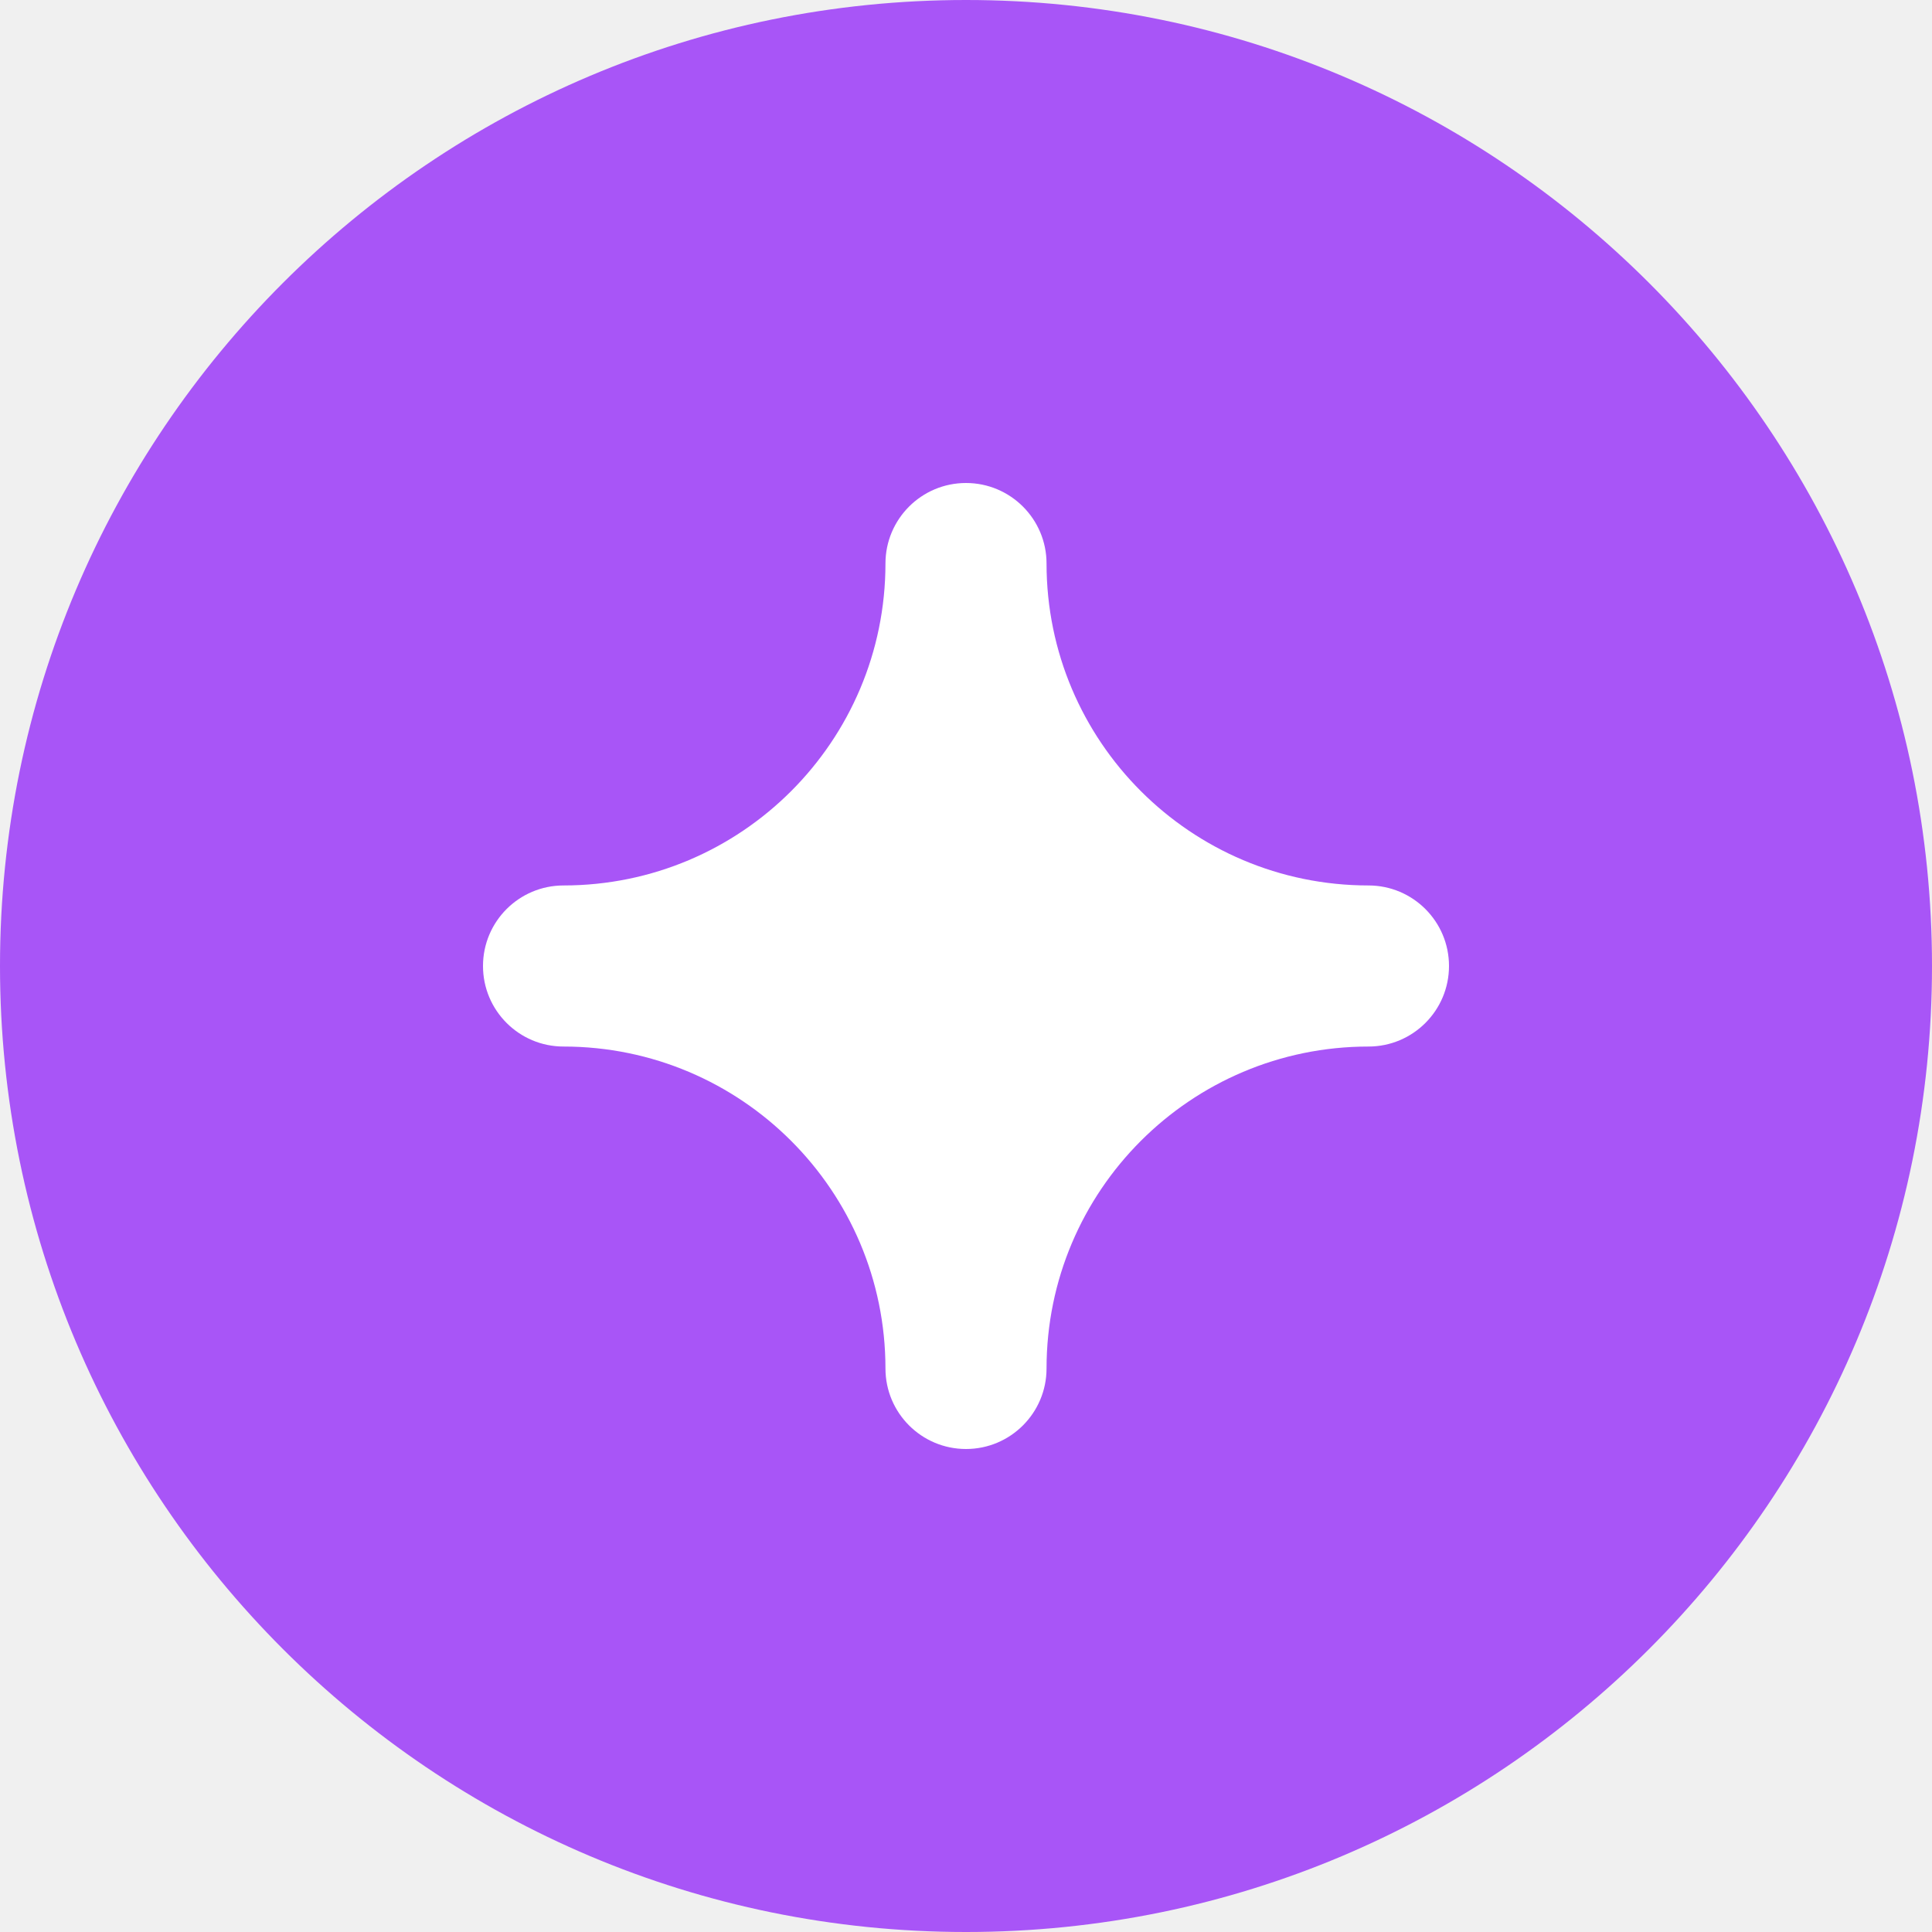
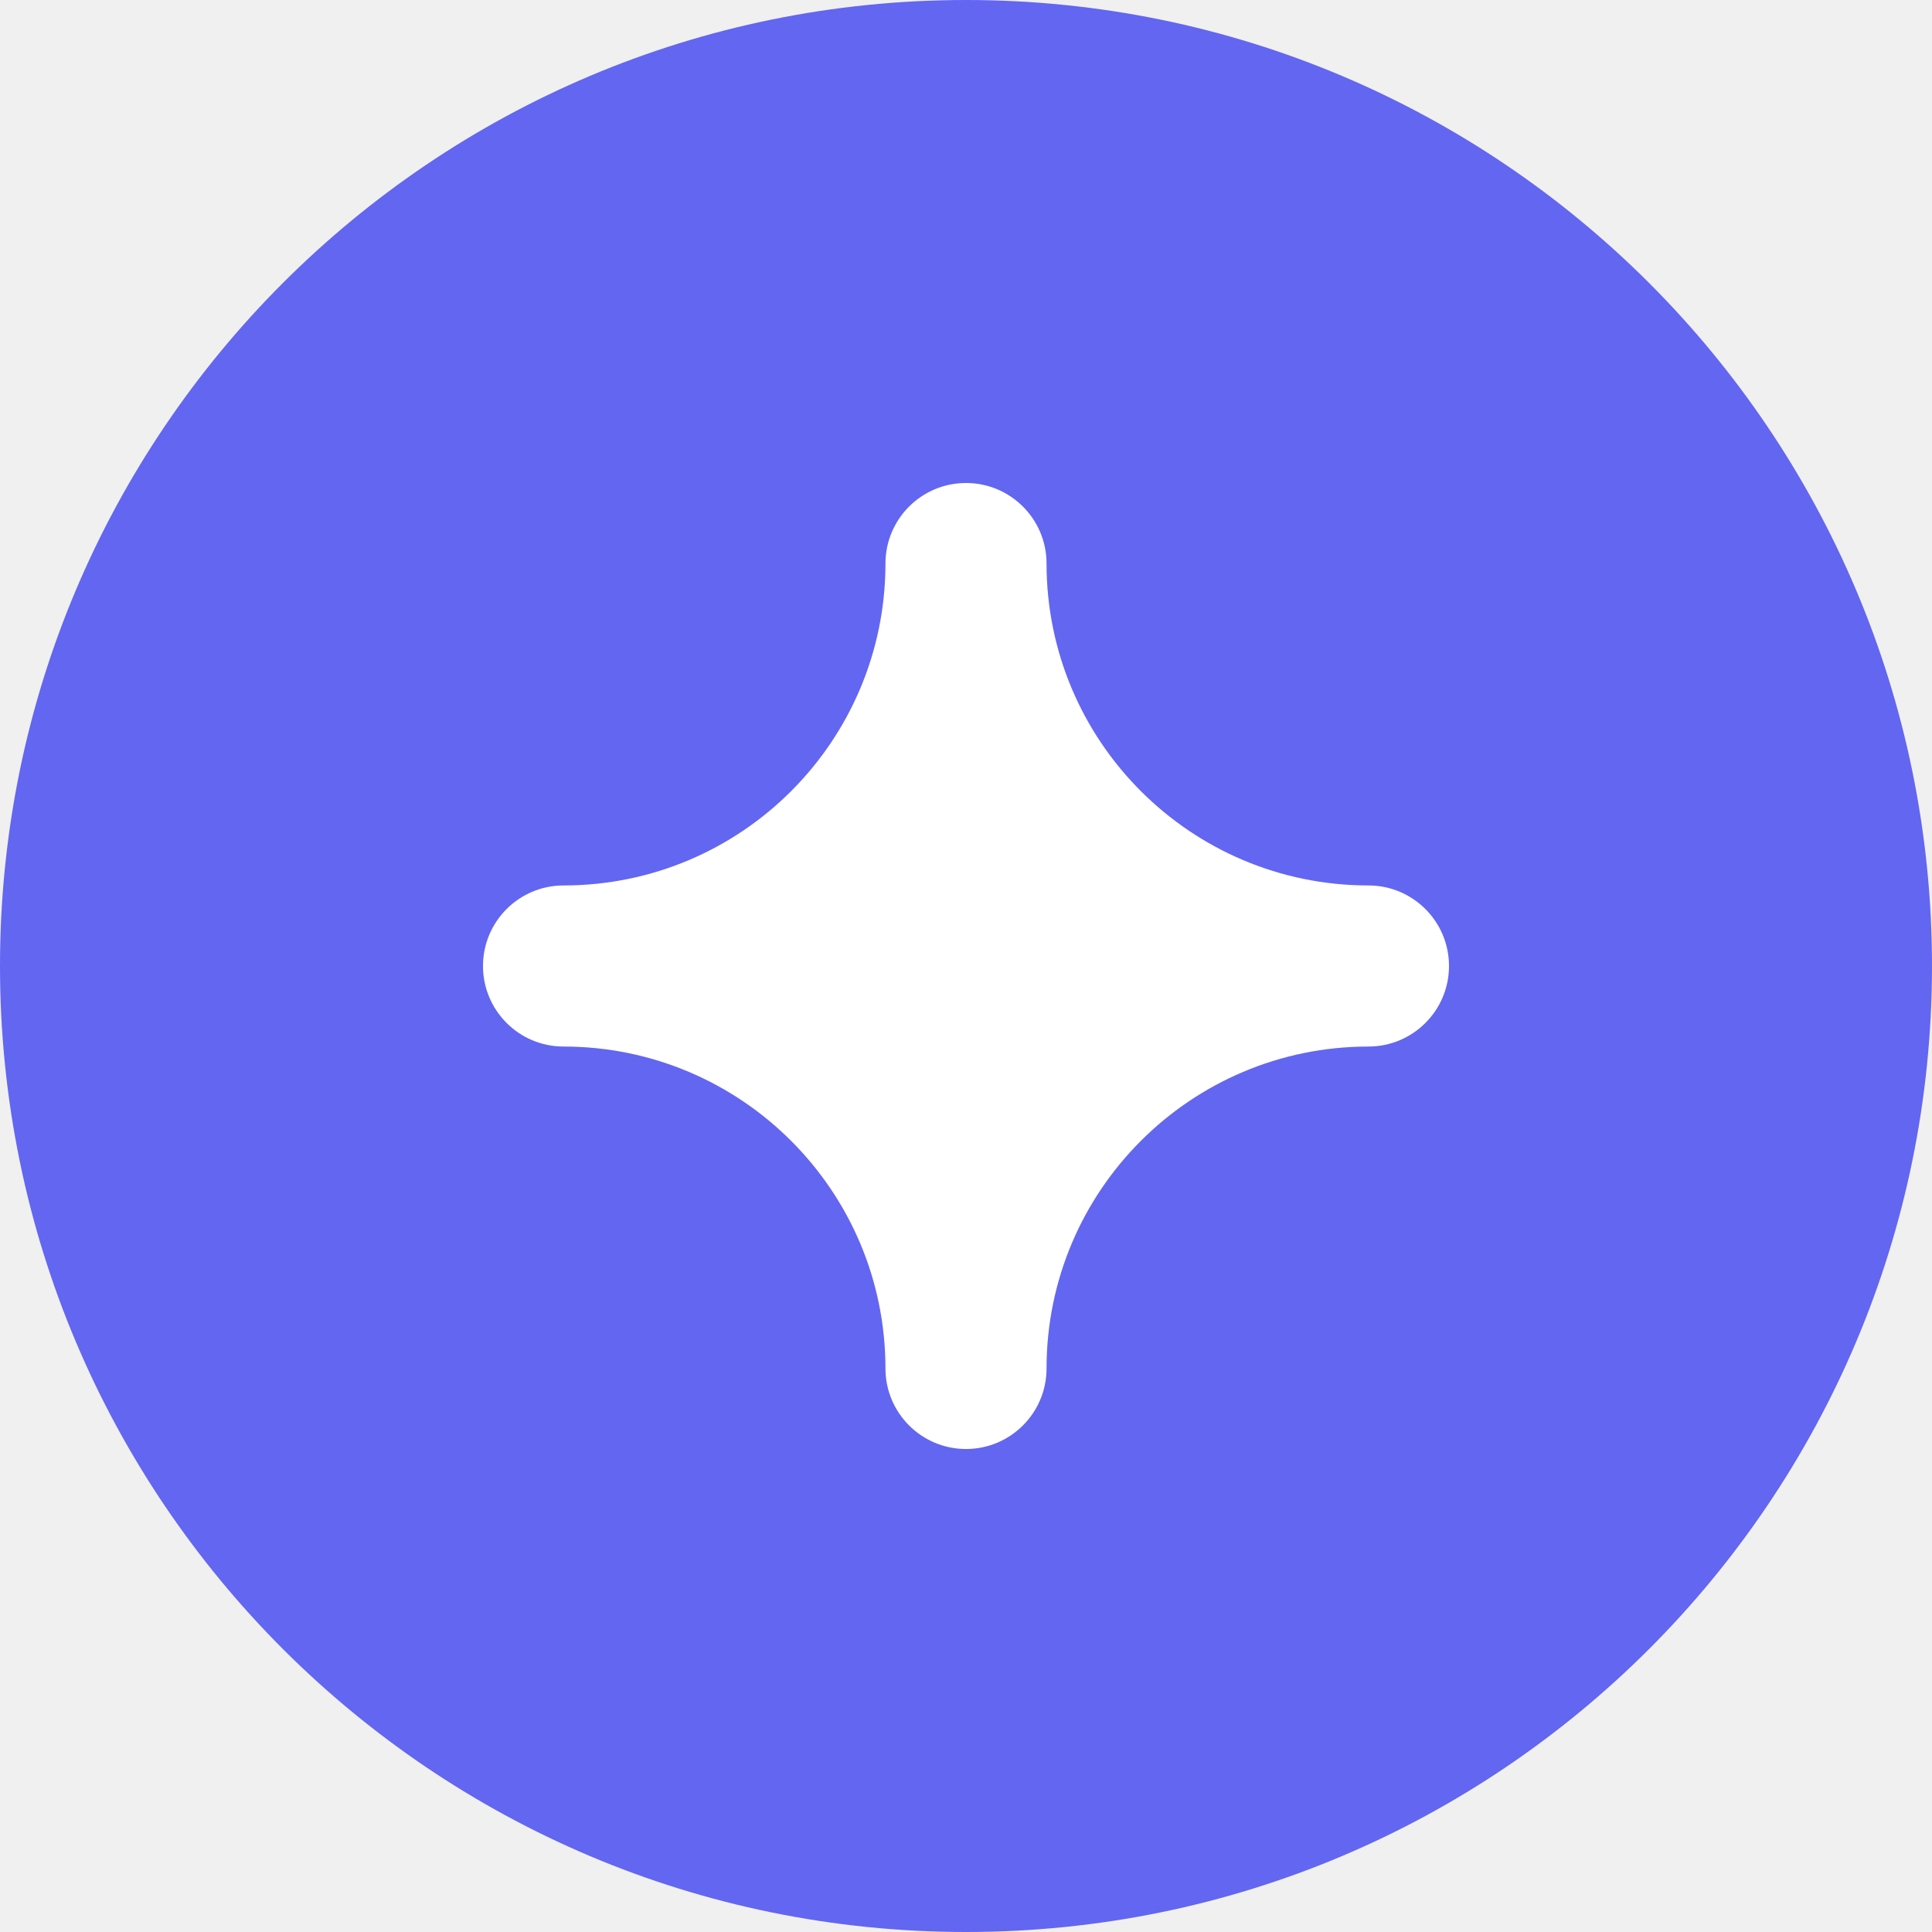
<svg xmlns="http://www.w3.org/2000/svg" width="16" height="16">
  <g fill="none" fill-rule="evenodd">
-     <circle cx="8" cy="8" r="8" fill="#A855F7" />
+     <circle cx="8" cy="8" r="8" fill="#6366F1" />
    <path fill="#FFF" fill-rule="nonzero" d="M8 12a.667.667 0 0 1-.667-.667 2.667 2.667 0 0 0-2.666-2.666.667.667 0 0 1 0-1.334 2.667 2.667 0 0 0 2.666-2.666.667.667 0 0 1 1.334 0 2.667 2.667 0 0 0 2.666 2.666.667.667 0 1 1 0 1.334 2.667 2.667 0 0 0-2.666 2.666A.667.667 0 0 1 8 12Z" />
  </g>
</svg>
